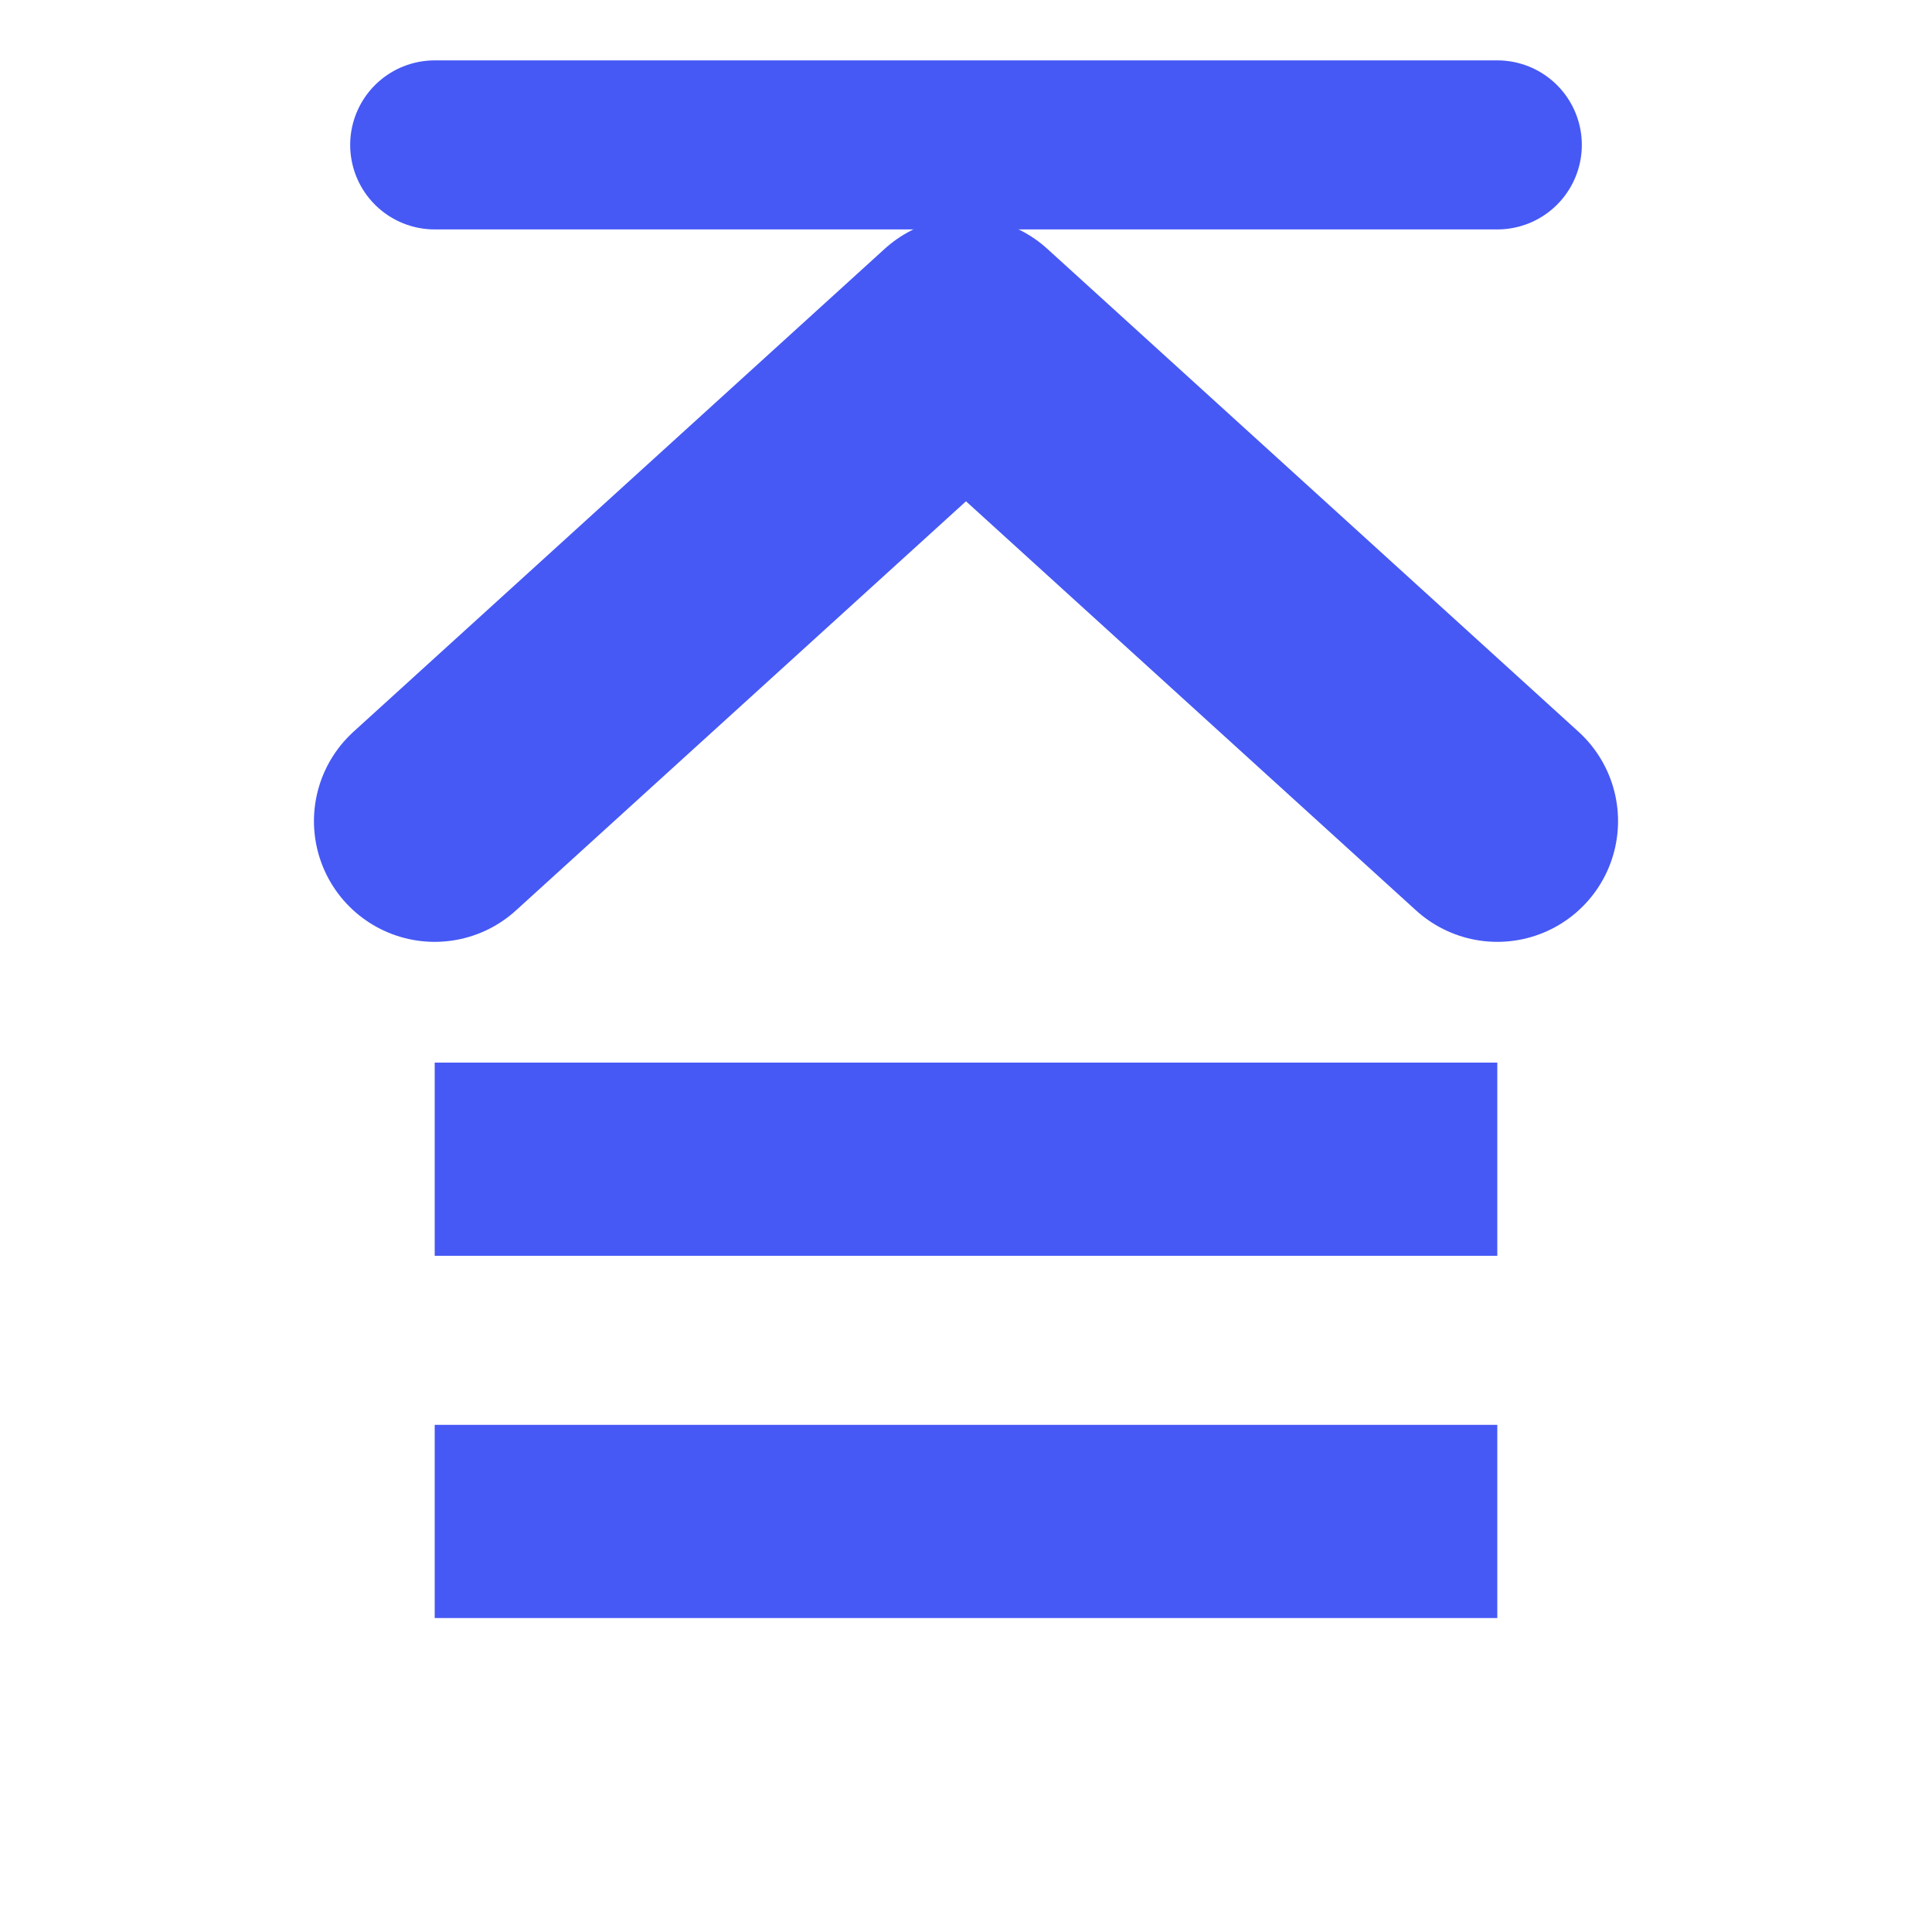
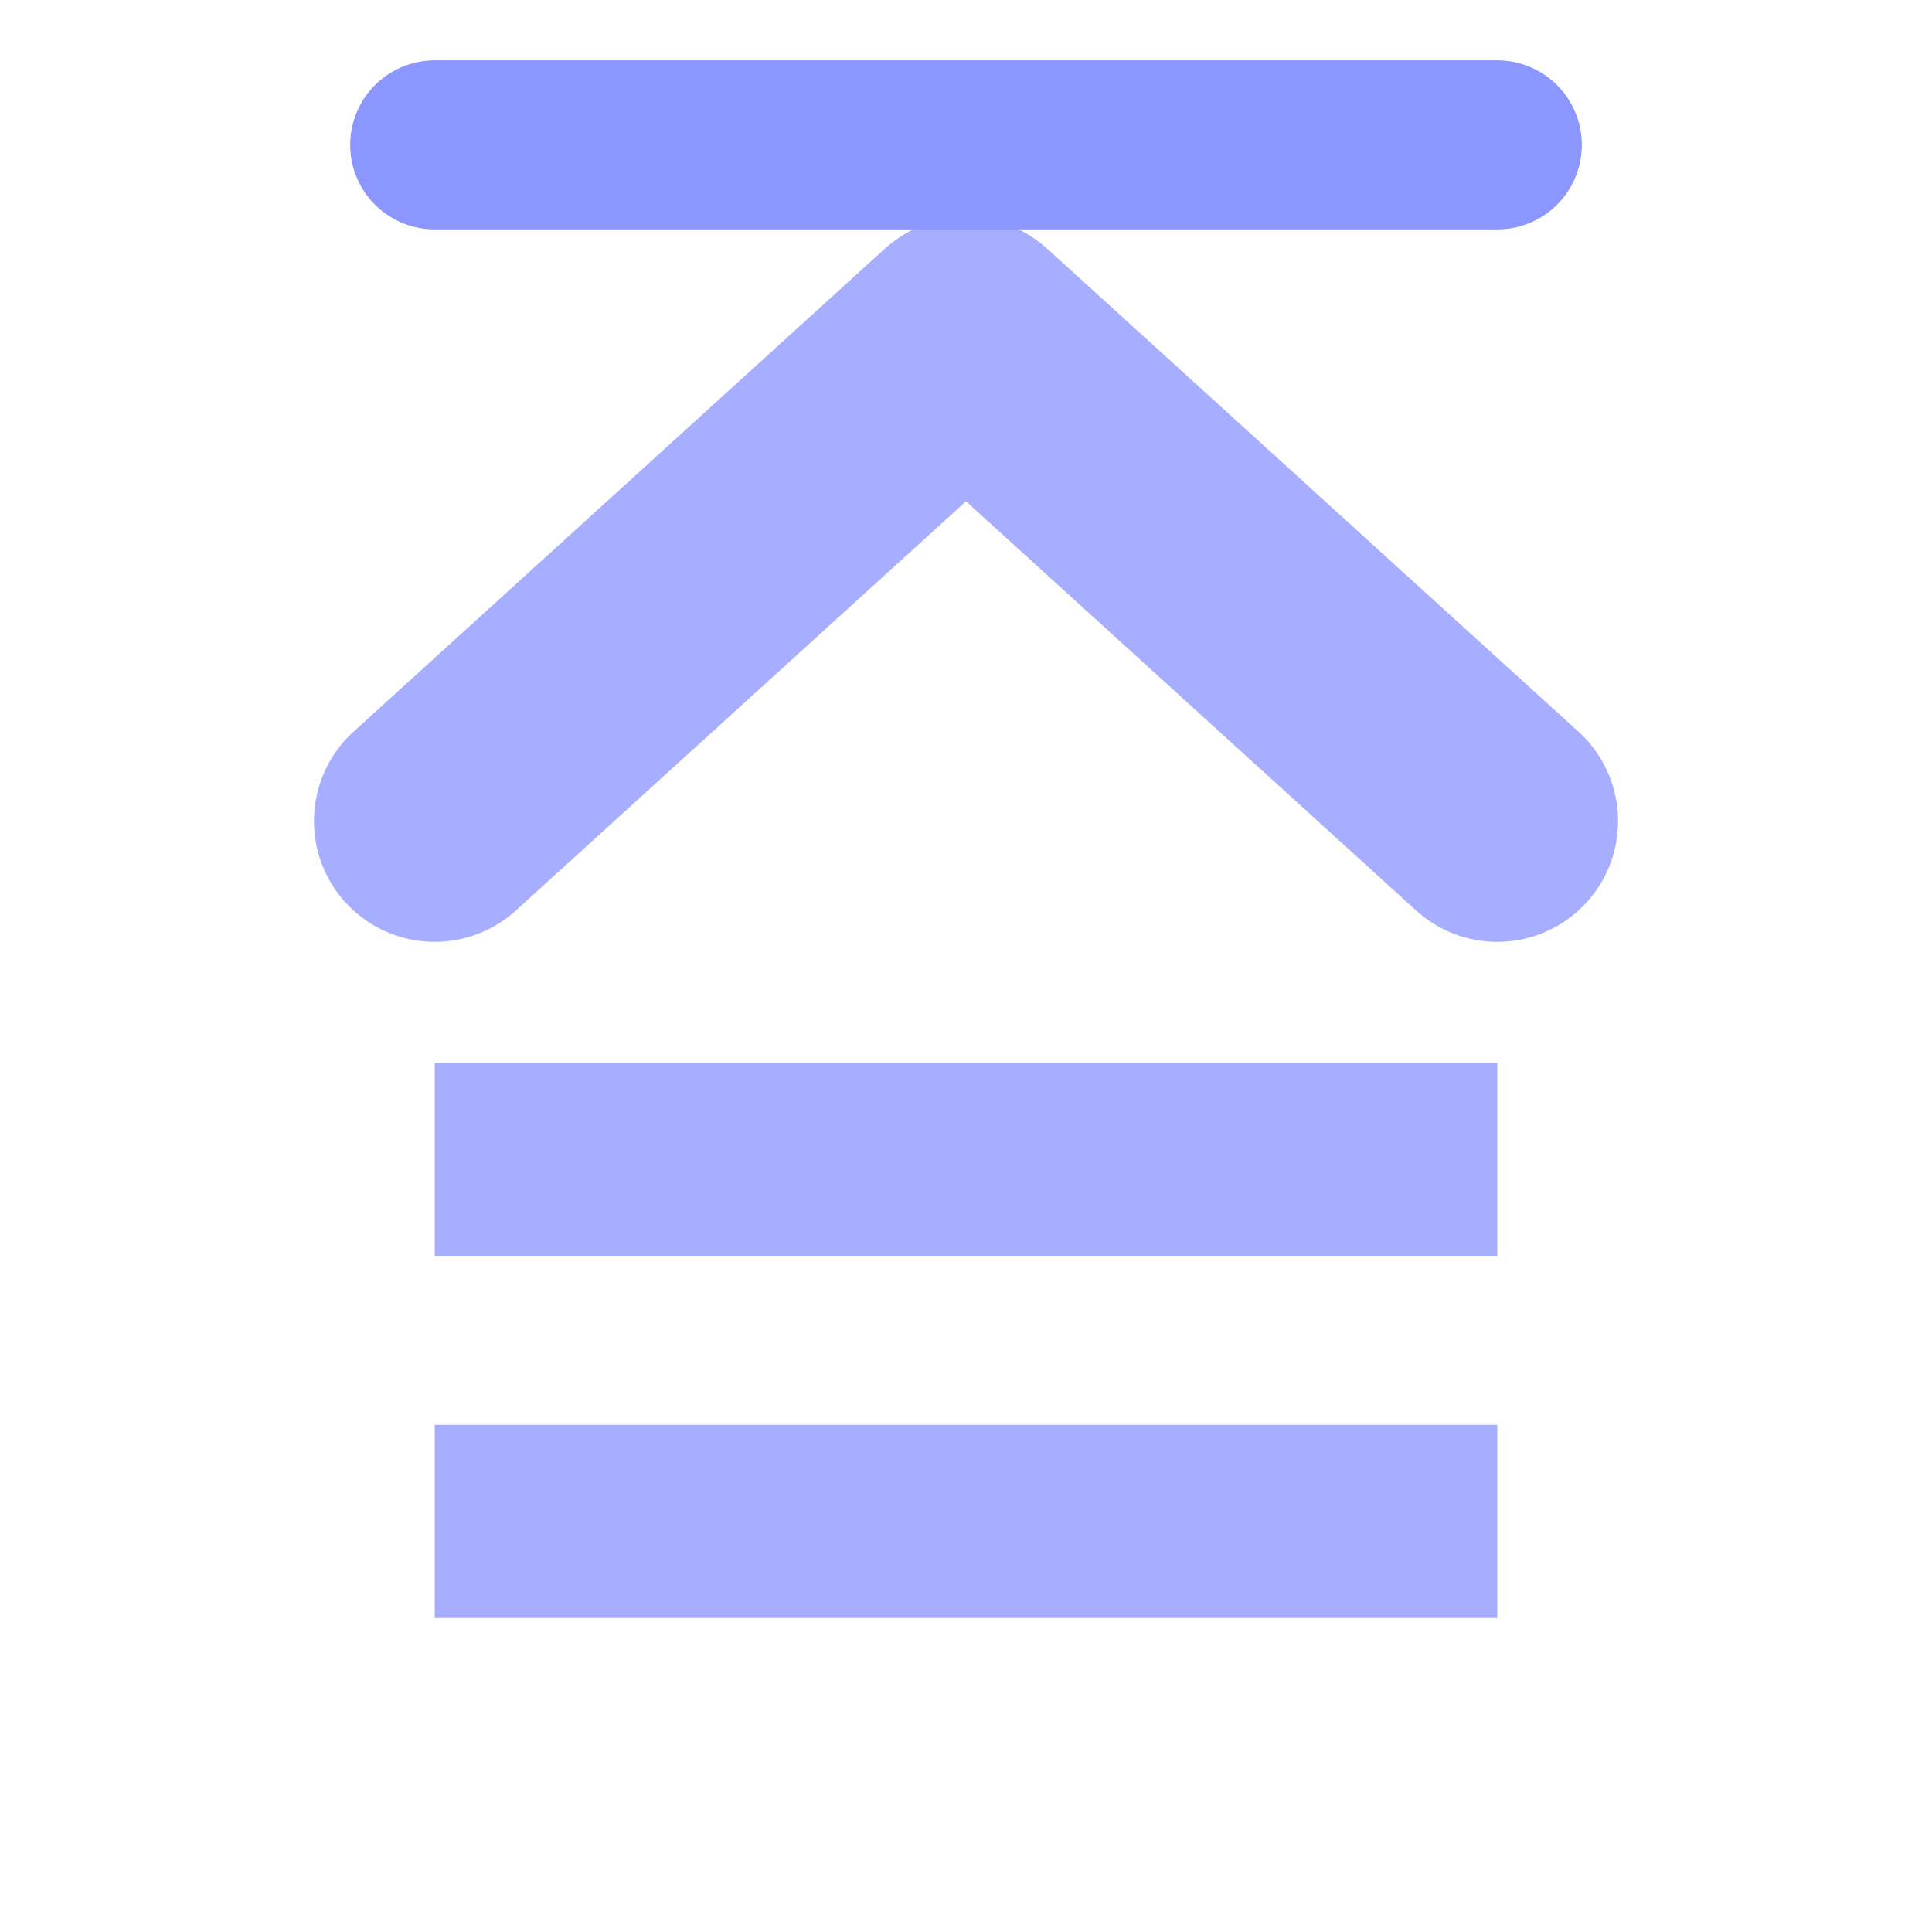
<svg xmlns="http://www.w3.org/2000/svg" viewBox="0 0 40 40">
-   <g transform="rotate(180 20 20)" fill="none" stroke="#4659f5" stroke-linecap="round" stroke-linejoin="round">
-     <path d="M9 6.5h22v4H9zM9 14h22v4H9z" fill="#4659f5" stroke="none" />
-     <path d="M9 23 20 33 31 23" stroke-width="5" />
-     <path d="M9 37h22" stroke-width="3.5" />
+   <g transform="rotate(180 20 20)" fill="none" stroke="#8B96FF" stroke-linecap="round" stroke-linejoin="round">
+     <path d="M9 6.5h22v4H9zM9 14h22v4H9z" fill="#A7AEFF" stroke="none" />
+     <path d="M9 23 20 33 31 23" stroke="#A7AEFF" stroke-width="5" />
+     <path d="M9 37h22" stroke="#8B96FF" stroke-width="3.5" />
  </g>
</svg>
